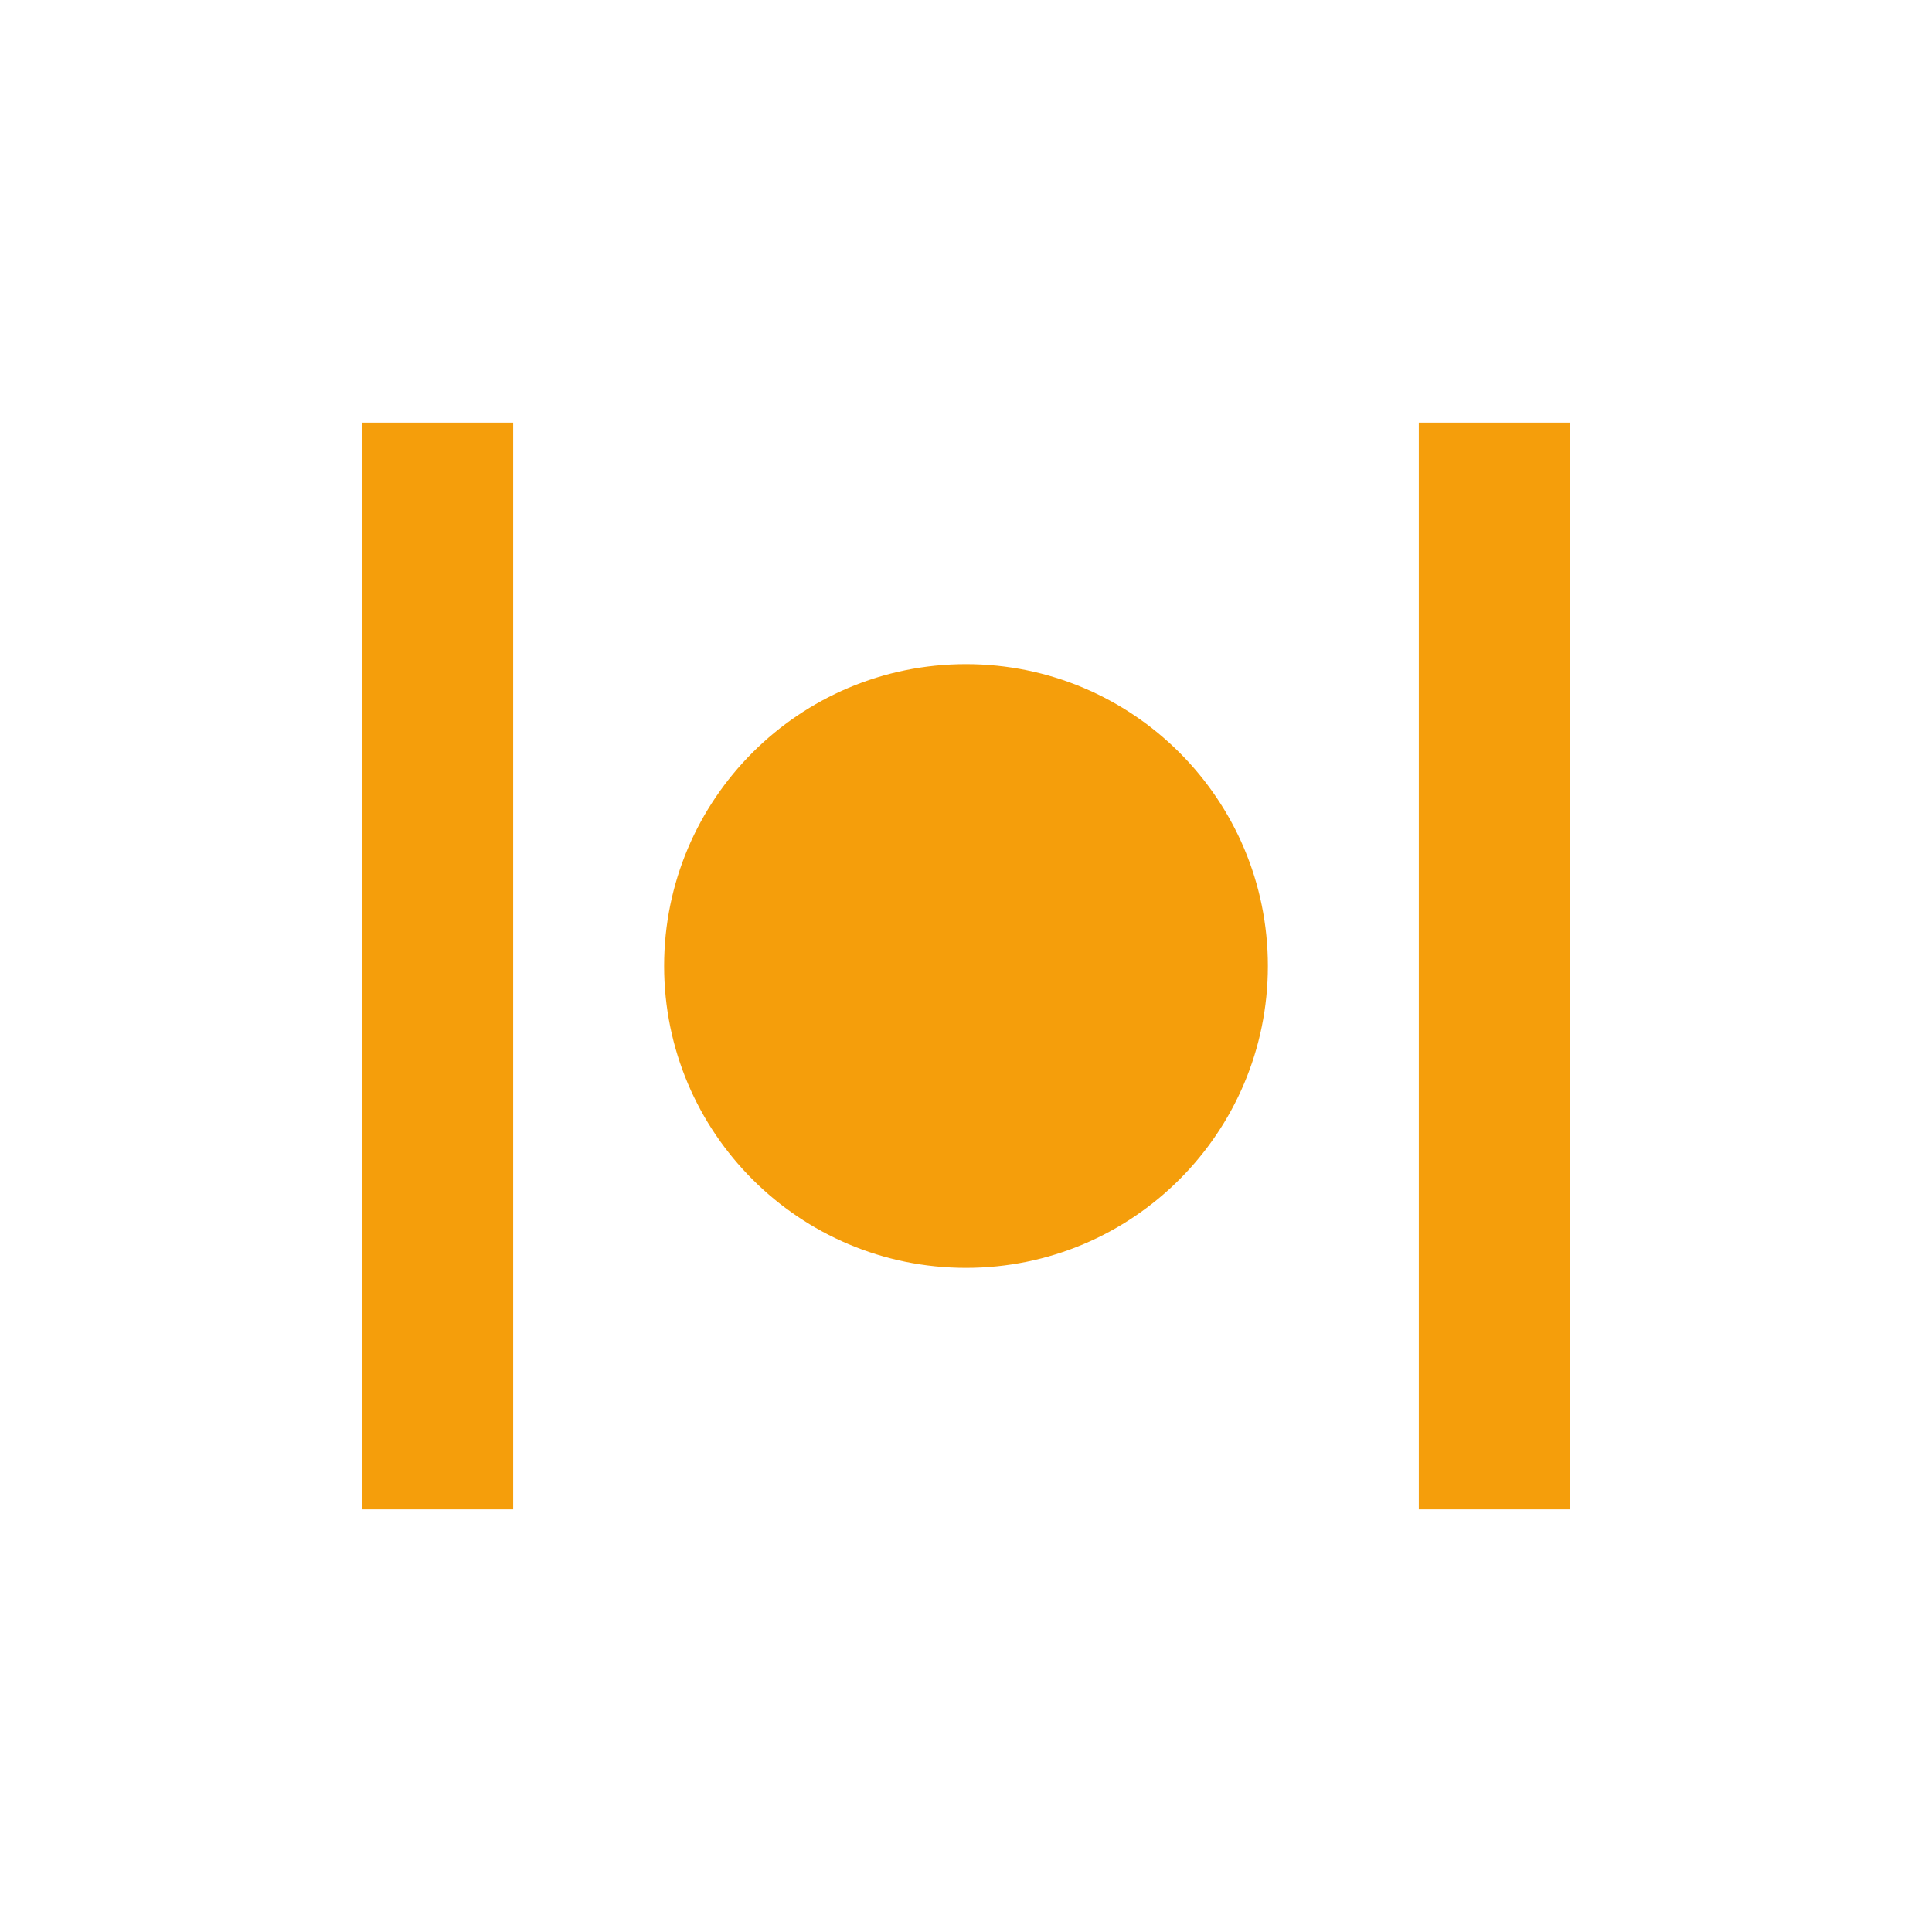
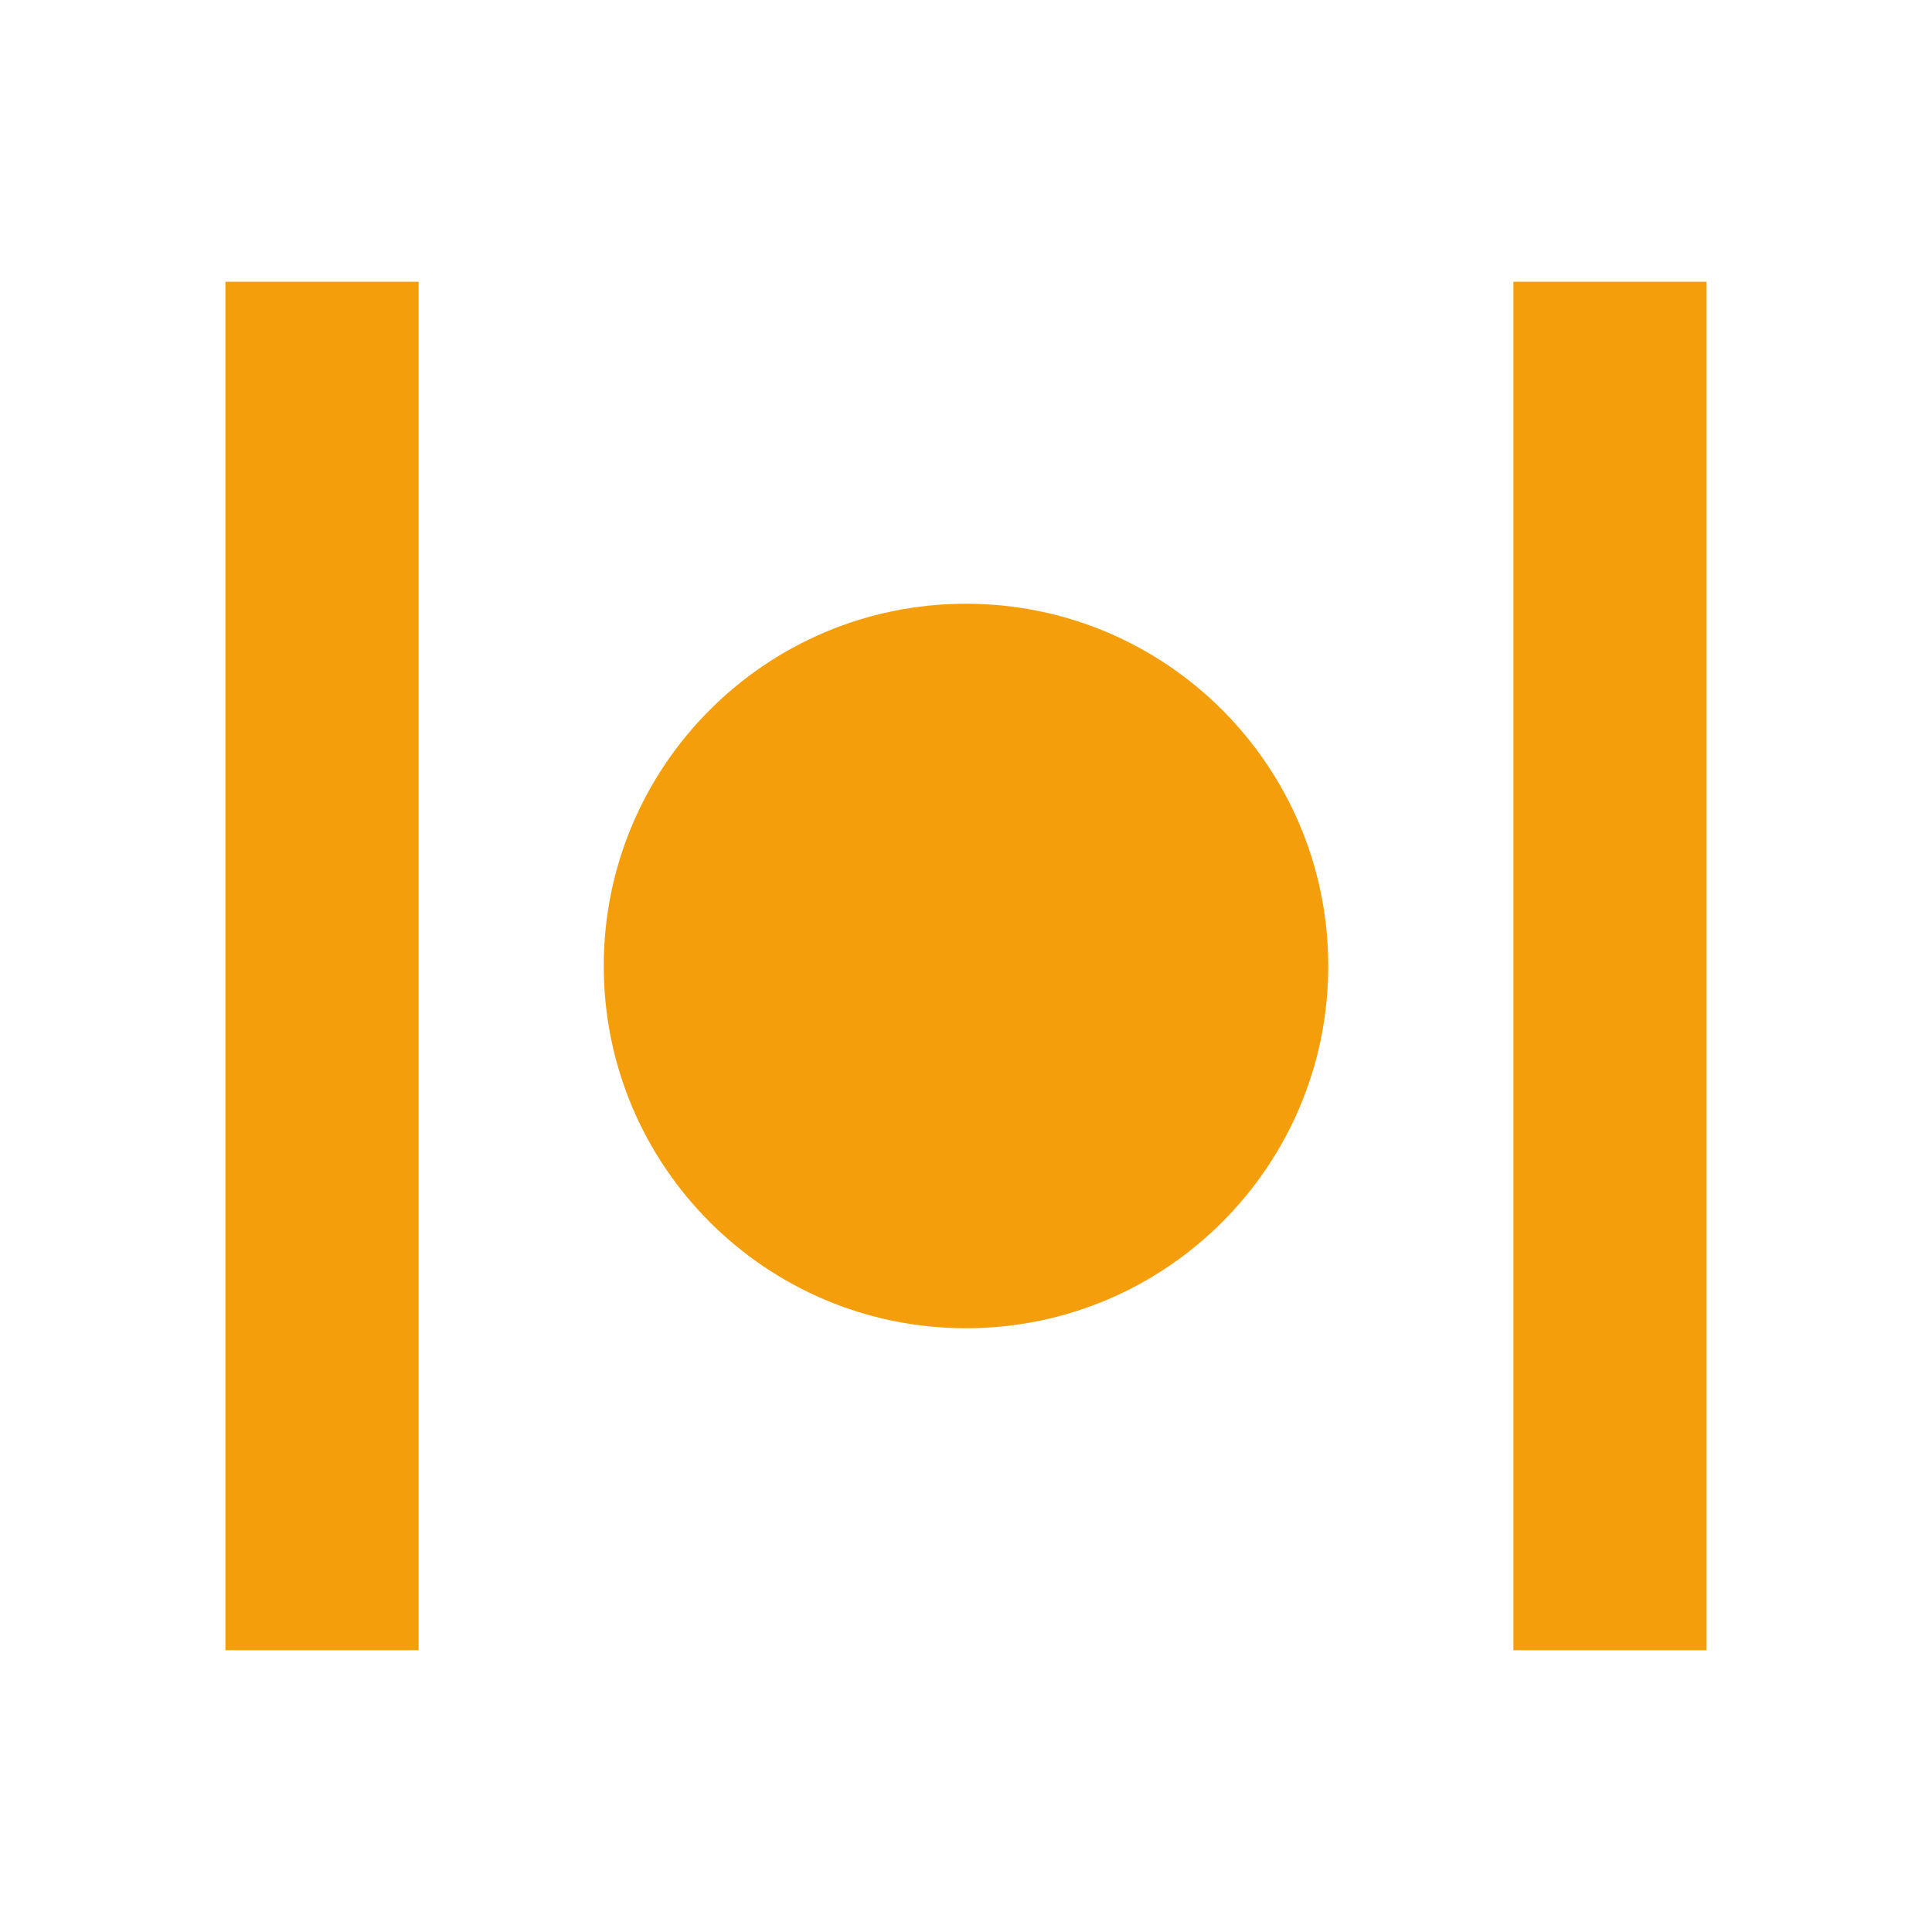
- <svg xmlns="http://www.w3.org/2000/svg" viewBox="0 0 64 64" width="64" height="64">
-   <rect x="12" y="14" width="5" height="36" fill="#F59E0B" />
-   <rect x="47" y="14" width="5" height="36" fill="#F59E0B" />
-   <circle cx="32" cy="32" r="10" fill="#F59E0B" />
+ <svg xmlns="http://www.w3.org/2000/svg" viewBox="0 0 24 24" width="24" height="24" fill="none" stroke="#F59E0B" stroke-width="2.4" role="img" aria-label="Masar">
+   <path d="M4 3.5V20.5" />
+   <path d="M20 3.5V20.5" />
+   <circle cx="12" cy="12" r="4.5" fill="#F59E0B" stroke="none" />
</svg>
